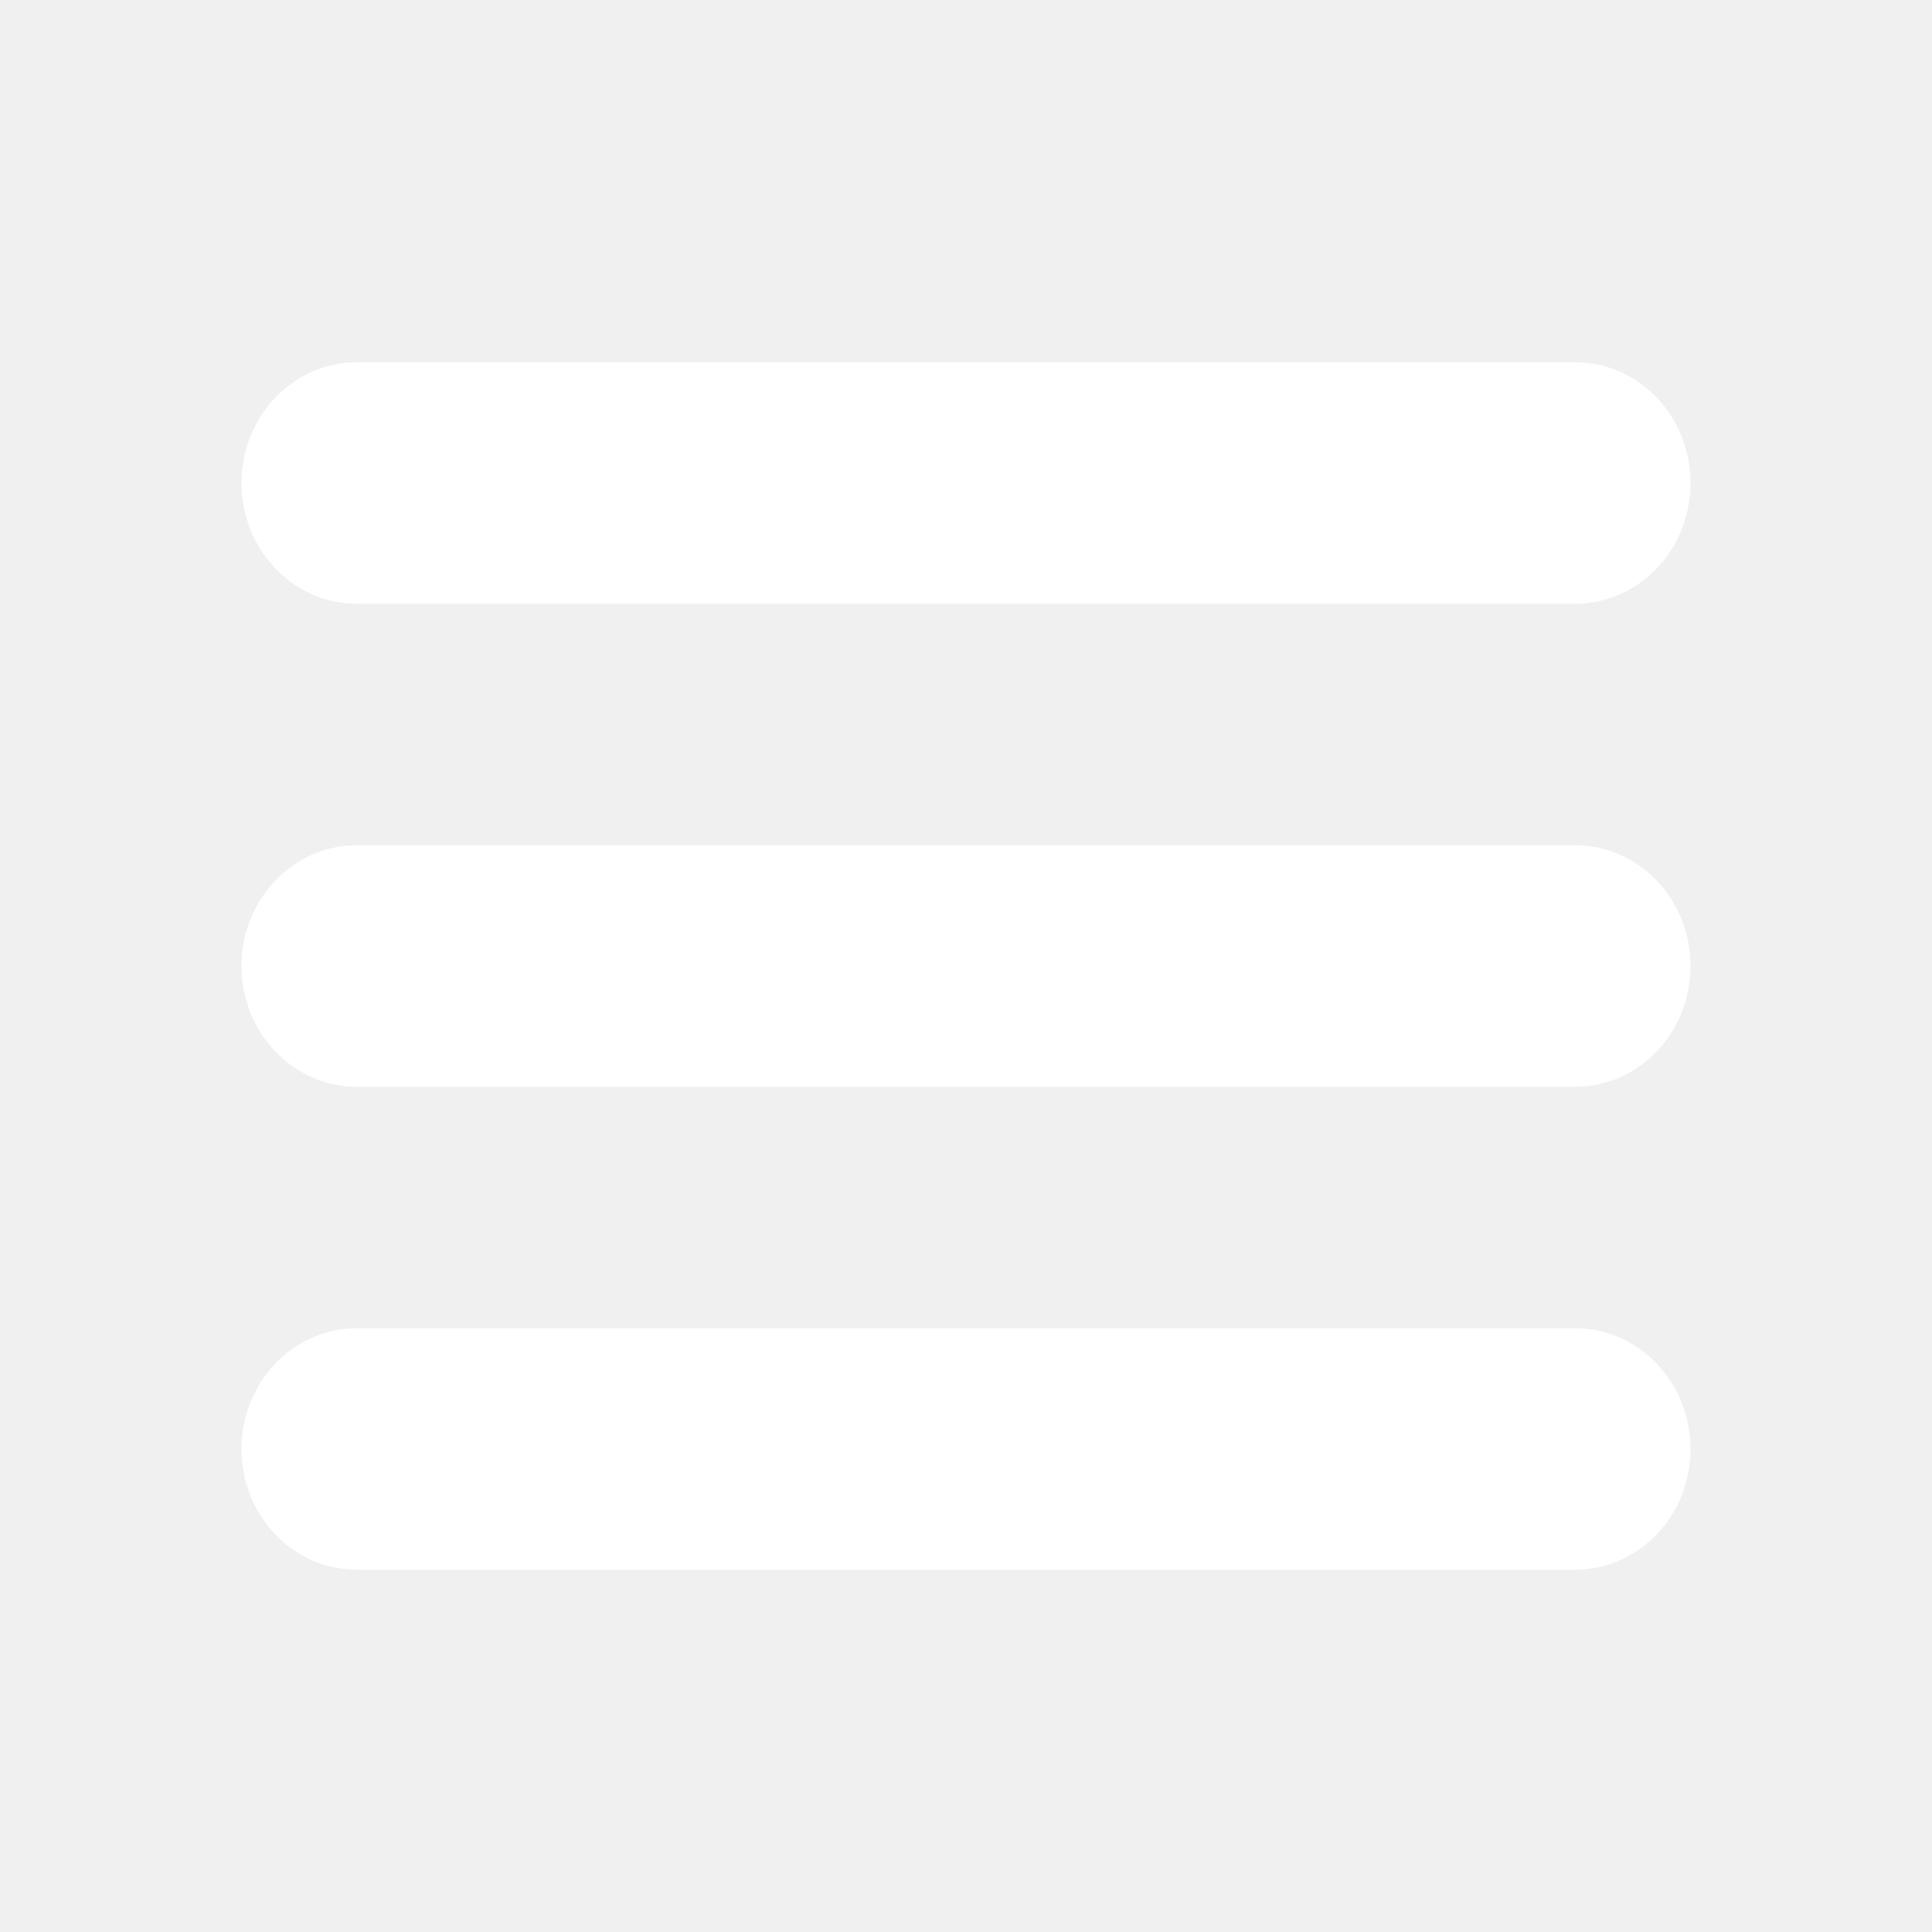
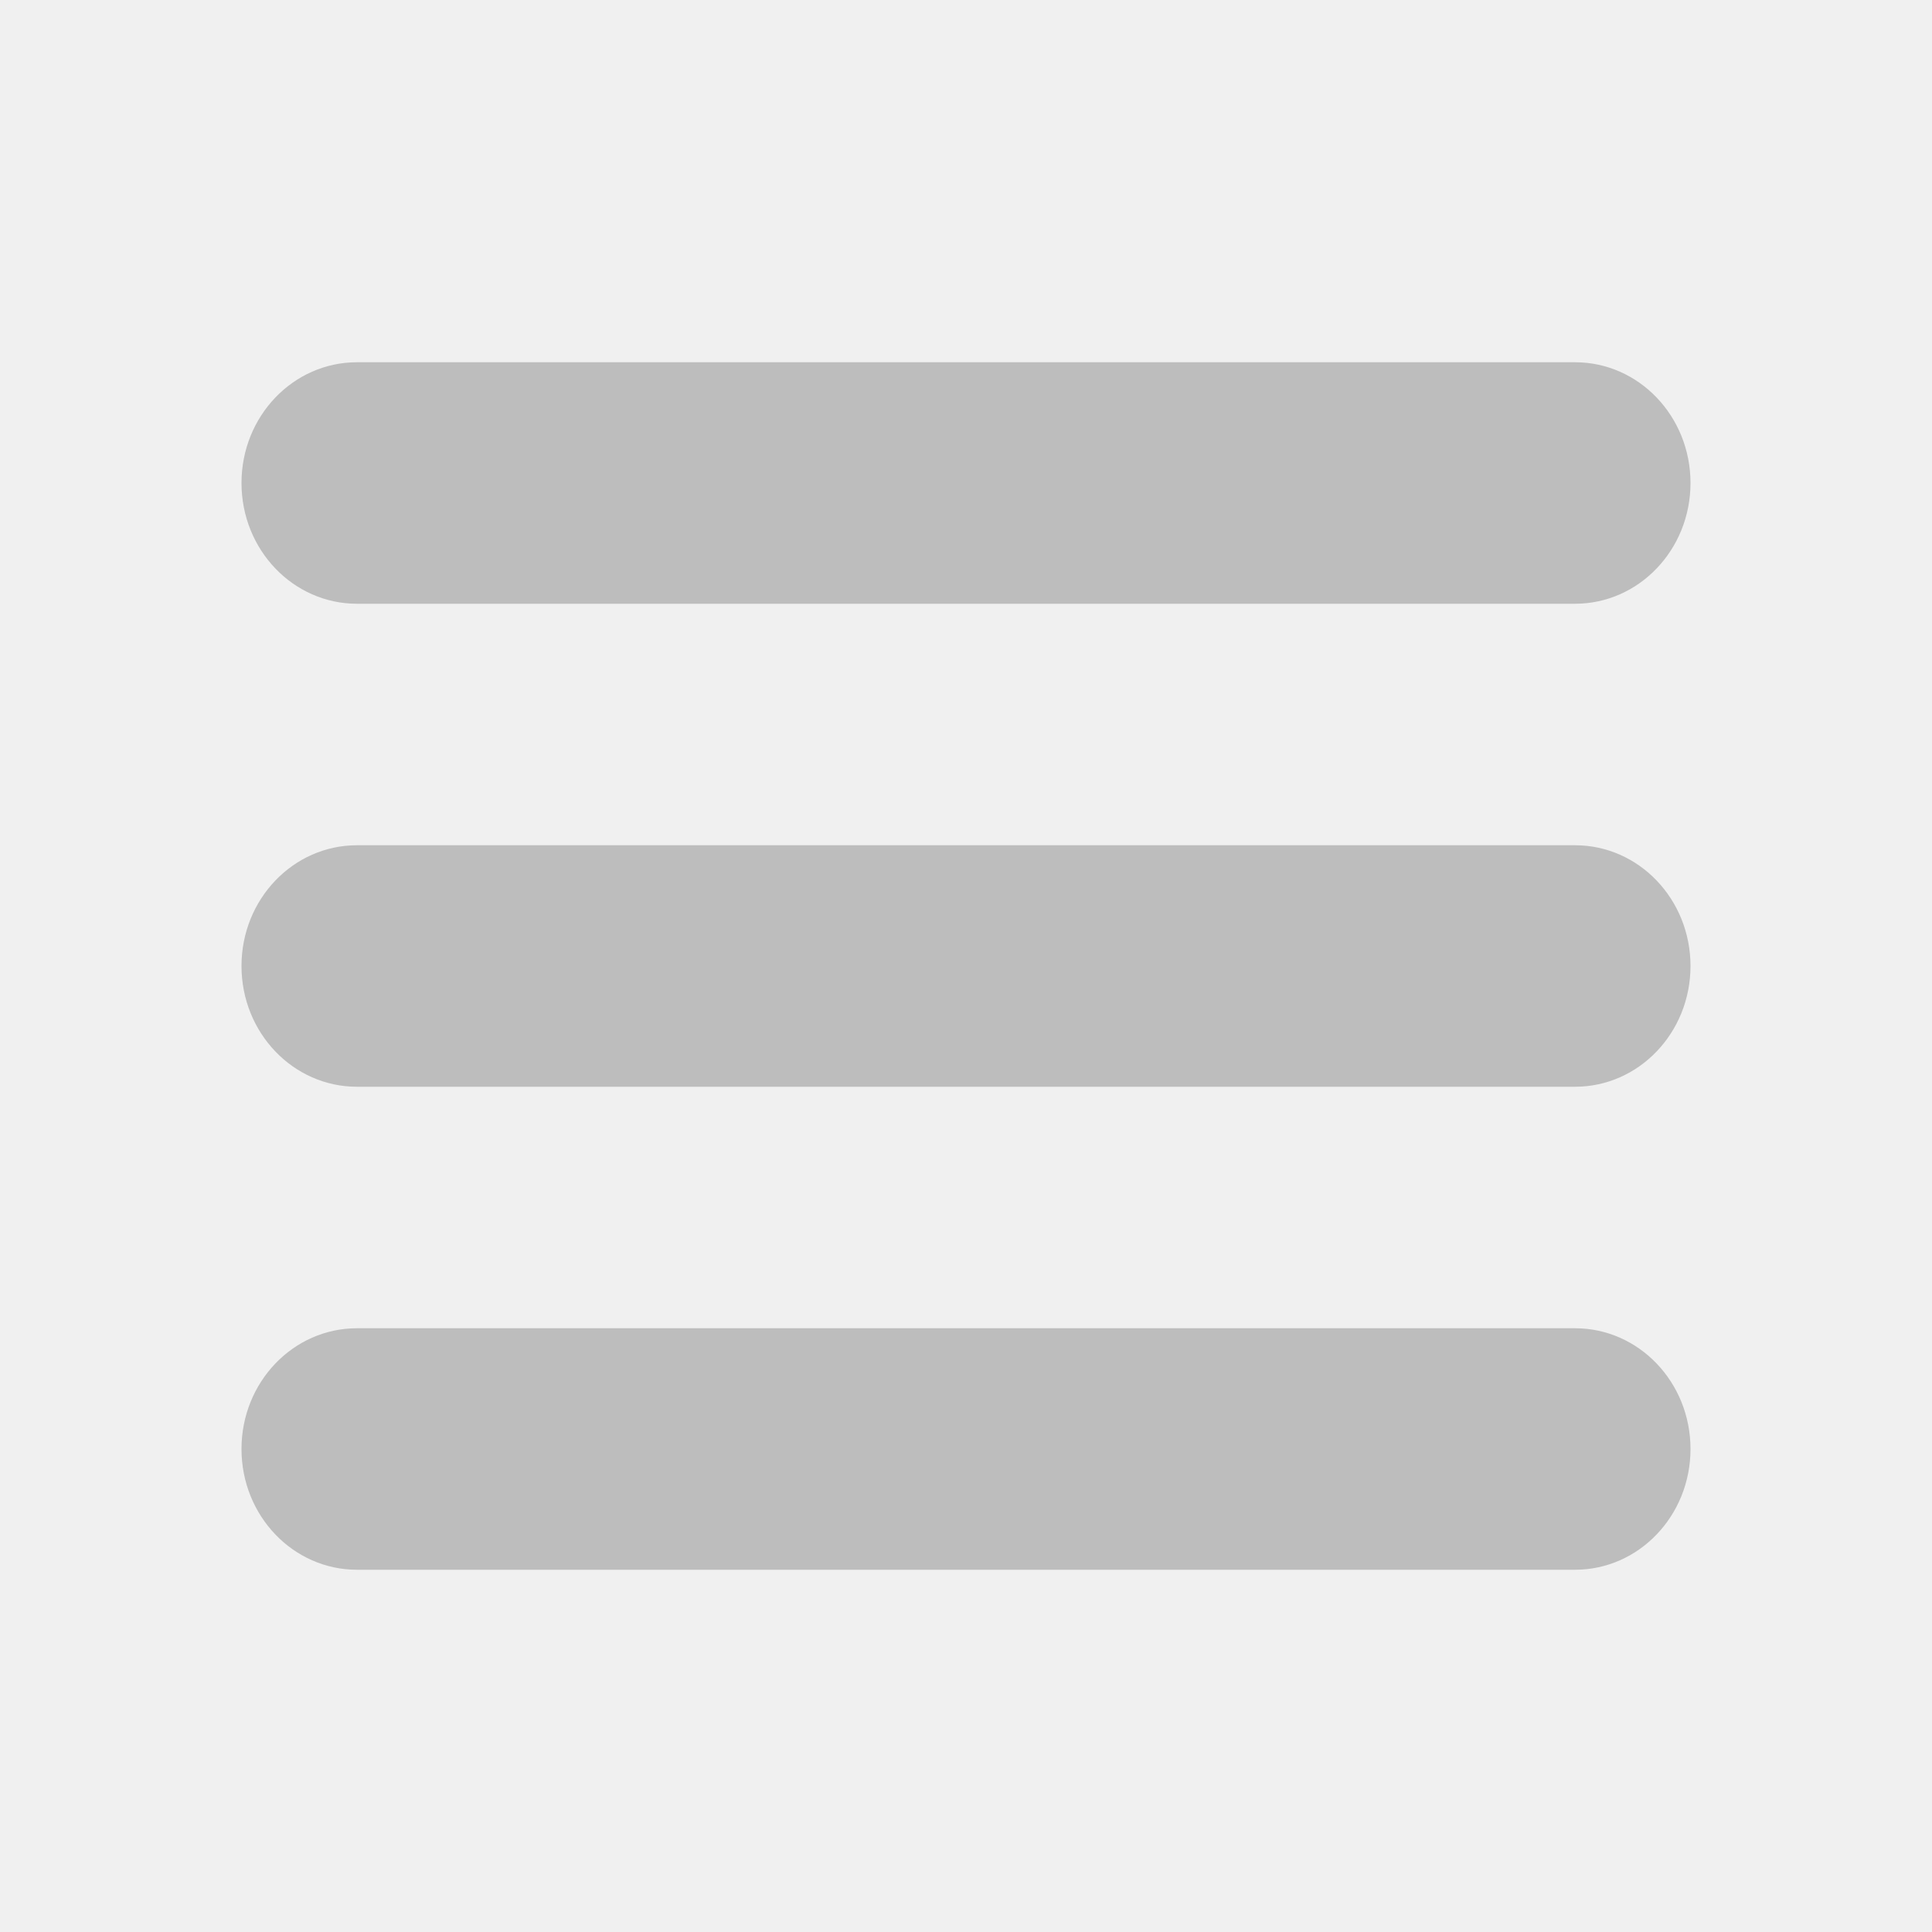
<svg xmlns="http://www.w3.org/2000/svg" version="1.1" id="Layer_1" x="0px" y="0px" width="512px" height="512px" viewBox="0 0 512 512" style="enable-background:new 0 0 512 512;" xml:space="preserve">
  <defs id="defs13" />
-   <g id="g8" style="fill:#ffffff">
-     <path d="M417.4,224H94.6C77.7,224,64,238.3,64,256c0,17.7,13.7,32,30.6,32h322.8c16.9,0,30.6-14.3,30.6-32   C448,238.3,434.3,224,417.4,224z" id="path2" style="fill:#ffffff" />
-     <path d="M417.4,96H94.6C77.7,96,64,110.3,64,128c0,17.7,13.7,32,30.6,32h322.8c16.9,0,30.6-14.3,30.6-32   C448,110.3,434.3,96,417.4,96z" id="path4" style="fill:#ffffff" />
-     <path d="M417.4,352H94.6C77.7,352,64,366.3,64,384c0,17.7,13.7,32,30.6,32h322.8c16.9,0,30.6-14.3,30.6-32   C448,366.3,434.3,352,417.4,352z" id="path6" style="fill:#ffffff" />
+   <g id="g8" style="fill:#bdbdbd;fill-opacity:1">
+     <path d="M417.4,224H94.6C77.7,224,64,238.3,64,256c0,17.7,13.7,32,30.6,32h322.8c16.9,0,30.6-14.3,30.6-32   C448,238.3,434.3,224,417.4,224z" id="path2" style="fill:#bdbdbd;fill-opacity:1" />
+     <path d="M417.4,96H94.6C77.7,96,64,110.3,64,128c0,17.7,13.7,32,30.6,32h322.8c16.9,0,30.6-14.3,30.6-32   C448,110.3,434.3,96,417.4,96z" id="path4" style="fill:#bdbdbd;fill-opacity:1" />
+     <path d="M417.4,352H94.6C77.7,352,64,366.3,64,384c0,17.7,13.7,32,30.6,32h322.8c16.9,0,30.6-14.3,30.6-32   C448,366.3,434.3,352,417.4,352z" id="path6" style="fill:#bdbdbd;fill-opacity:1" />
  </g>
</svg>
